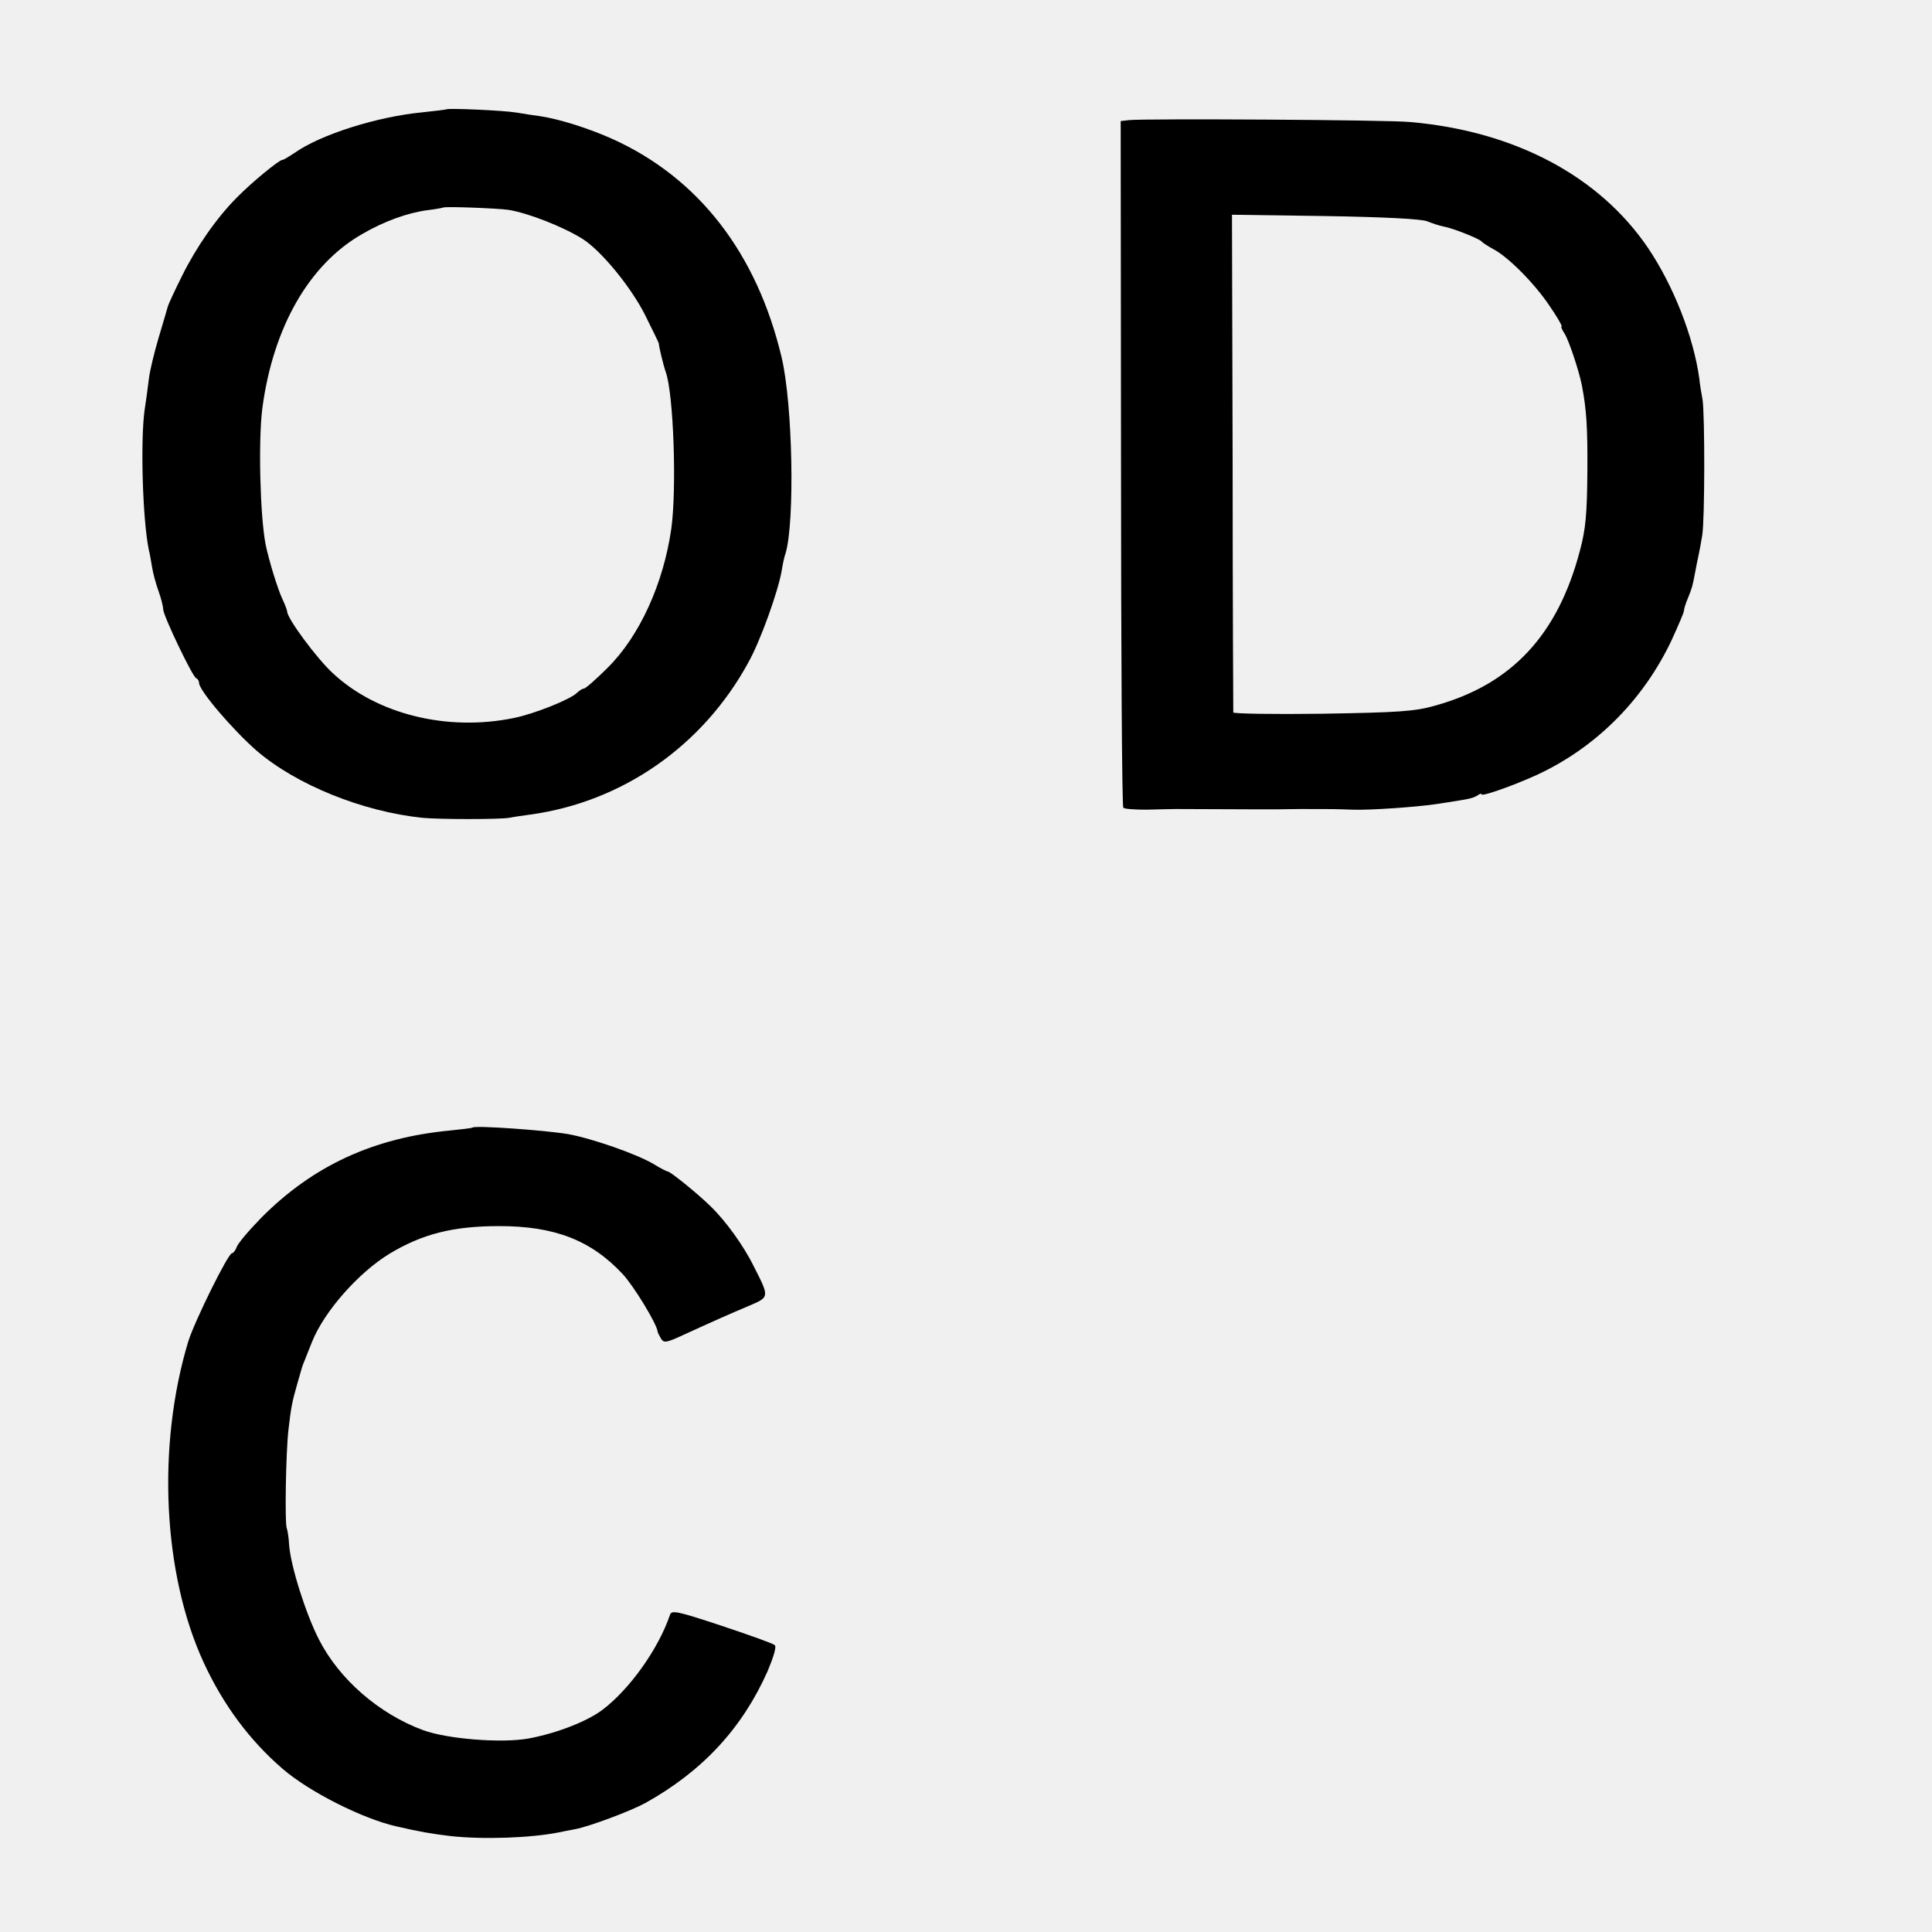
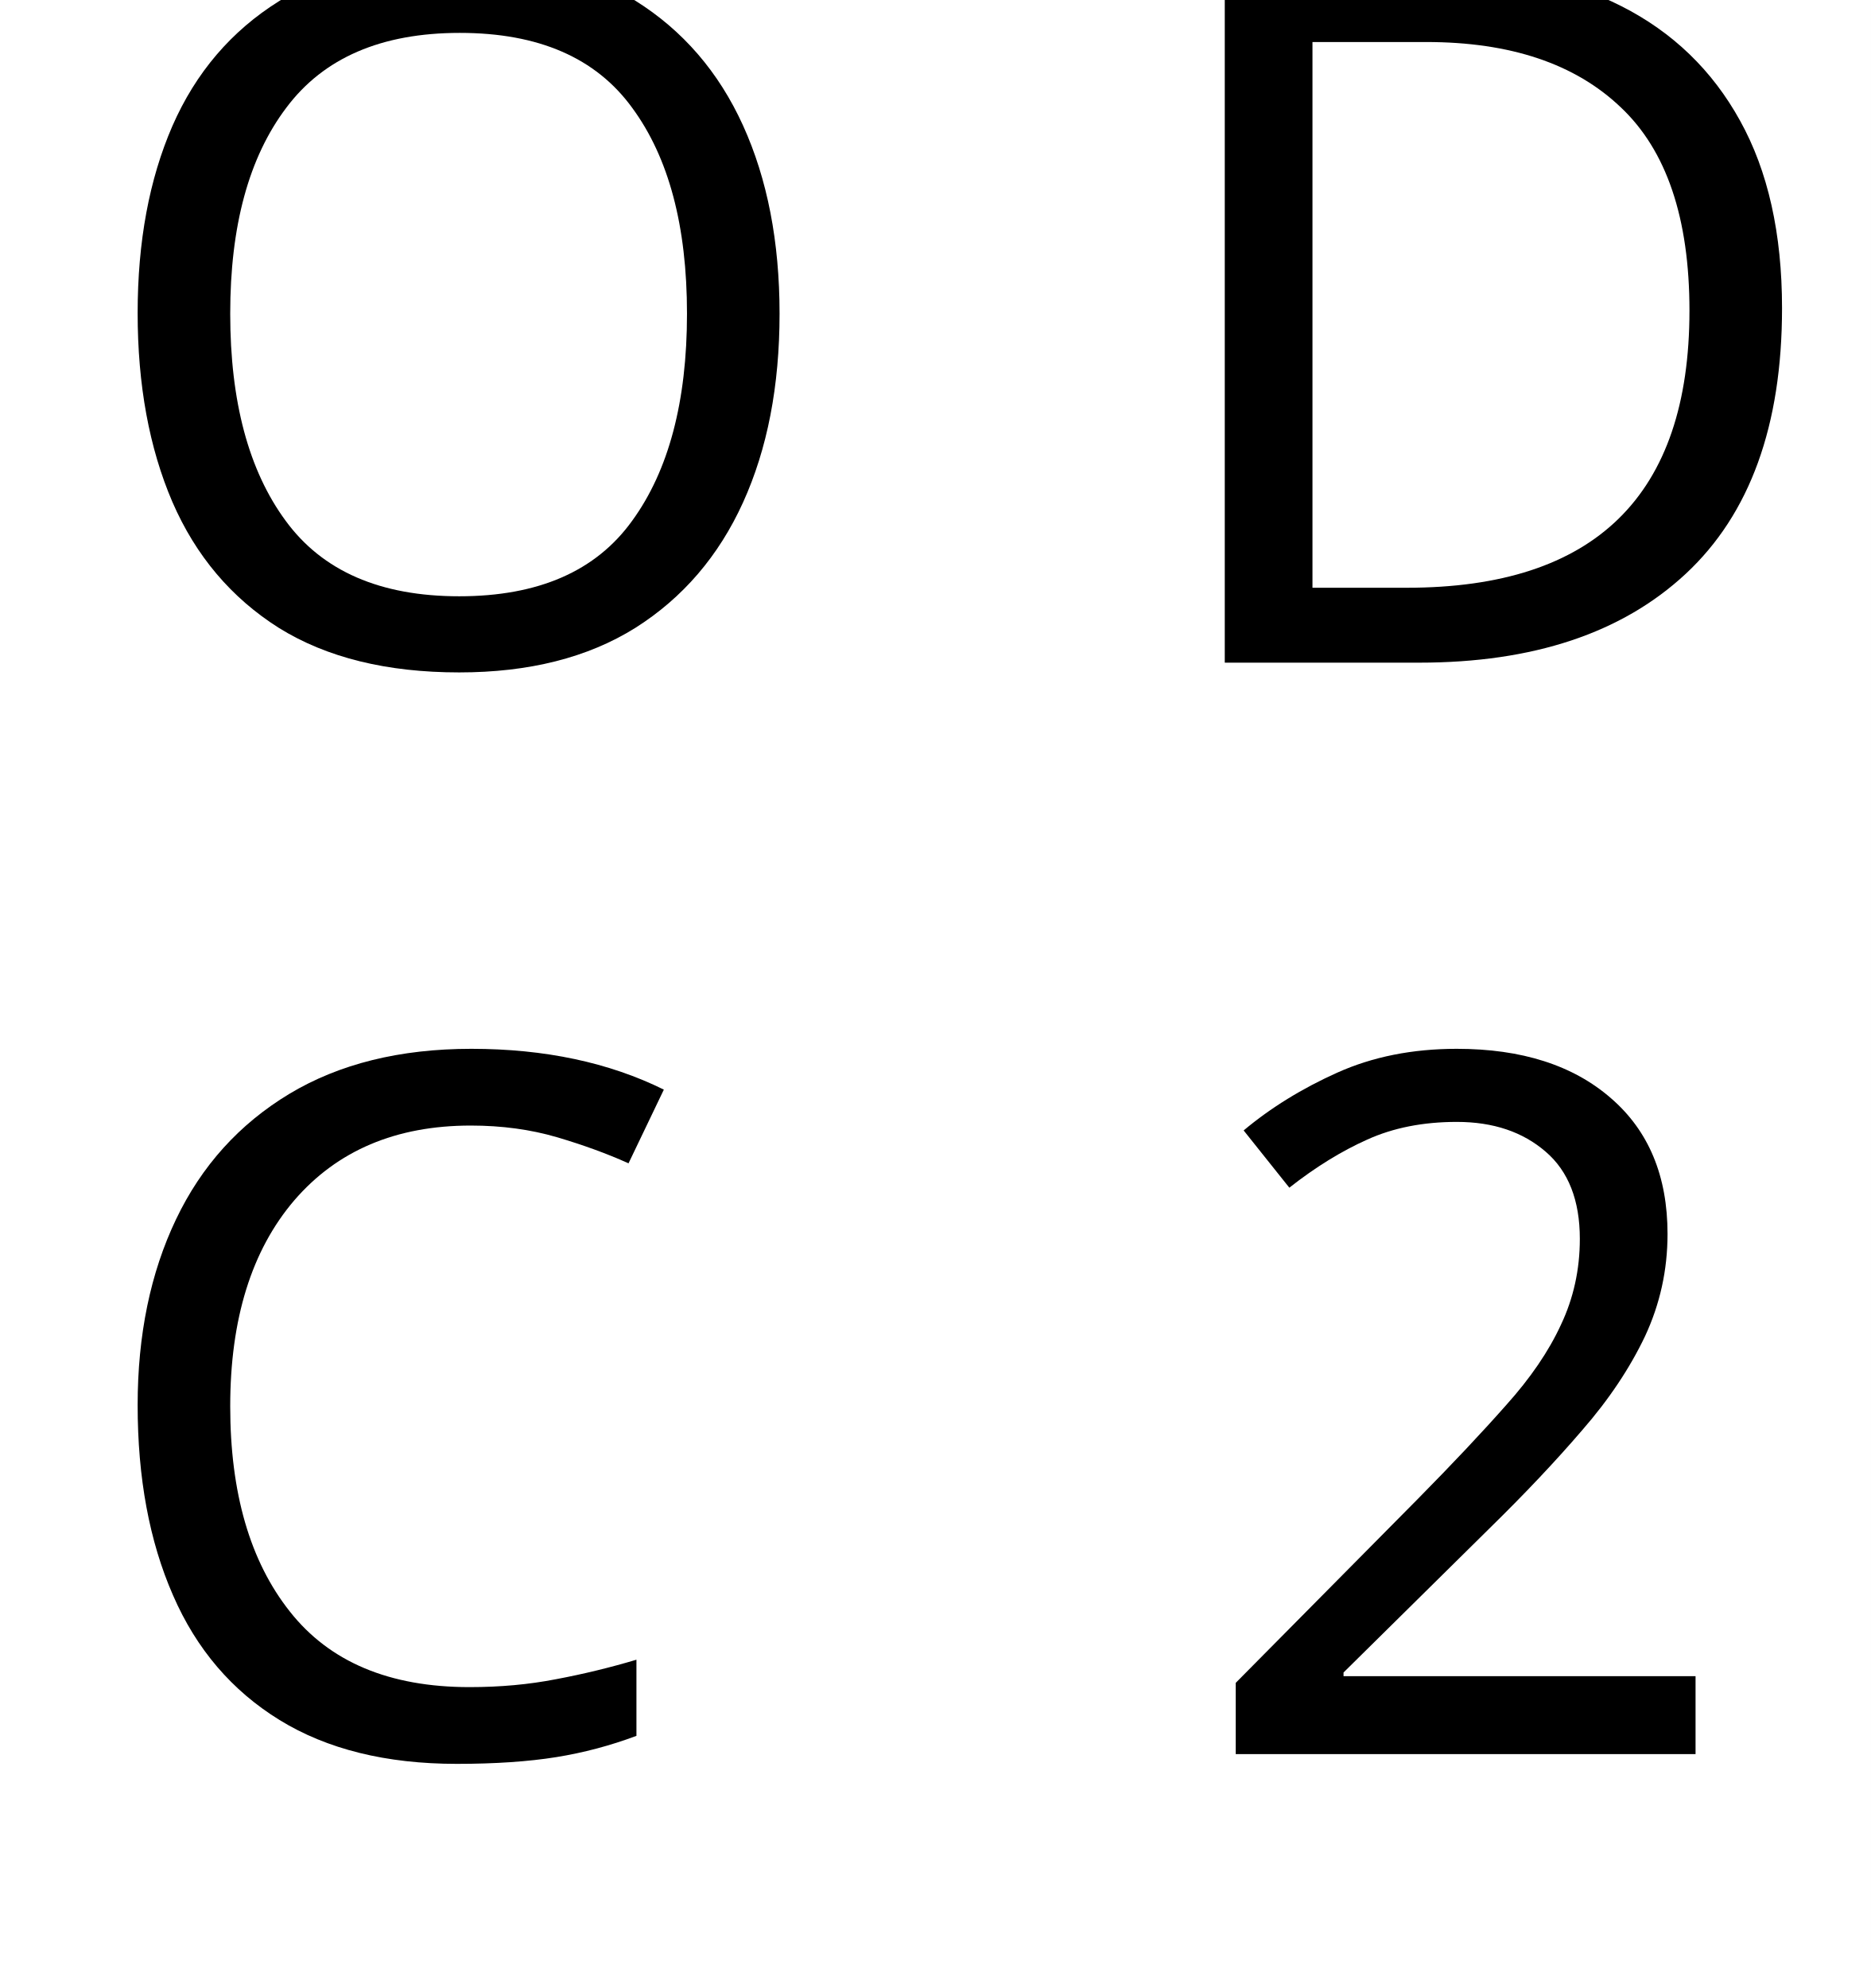
- <svg xmlns="http://www.w3.org/2000/svg" version="1.0" width="592pt" height="592pt" viewBox="0 0 592 592" preserveAspectRatio="xMidYMid meet">
-   <g transform="translate(0,592) scale(0.1,-0.1)" fill="#000000" stroke="none">
-     <path d="M1368 5585 c-2 -1 -34 -5 -72 -9 -140 -13 -316 -69 -394 -125 -17 -11 -33 -21 -37 -21 -10 0 -95 -70 -139 -115 -62 -62 -125 -153 -168 -240 -22 -44 -42 -87 -44 -95 -2 -8 -15 -51 -28 -95 -13 -44 -27 -101 -30 -127 -3 -27 -9 -69 -13 -95 -13 -95 -6 -336 13 -428 3 -11 7 -35 10 -53 3 -19 12 -52 20 -74 8 -22 14 -47 14 -55 0 -19 90 -207 101 -211 5 -2 9 -9 9 -15 1 -24 104 -144 176 -207 122 -105 325 -187 509 -206 53 -5 234 -5 265 0 14 3 43 7 65 10 283 39 529 211 668 466 37 66 91 217 102 280 3 19 8 44 12 54 29 97 22 458 -12 601 -76 320 -255 550 -518 669 -71 32 -162 61 -222 70 -16 2 -49 7 -72 11 -42 7 -210 14 -215 10z m190 -308 c61 -10 166 -51 227 -89 57 -36 147 -146 190 -230 24 -48 44 -89 44 -91 -1 -5 13 -64 21 -87 24 -67 34 -357 17 -480 -24 -168 -97 -329 -195 -426 -35 -35 -68 -64 -73 -64 -4 0 -14 -6 -21 -13 -22 -21 -130 -64 -193 -77 -204 -42 -420 11 -555 137 -50 46 -140 168 -140 189 0 3 -6 20 -14 37 -15 31 -42 120 -52 168 -17 87 -23 319 -10 419 33 247 143 440 306 533 67 39 139 65 200 73 25 3 46 7 48 8 4 4 164 -2 200 -7z" />
-     <path d="M3460 5552 l-26 -3 1 -1049 c0 -576 3 -1051 7 -1055 4 -4 36 -6 72 -6 37 1 76 2 89 2 58 0 226 -1 262 -1 22 0 76 0 120 1 102 0 101 0 160 -2 52 -2 194 8 255 17 105 16 111 17 128 27 6 5 12 6 12 3 0 -9 133 40 195 72 168 85 303 224 386 398 21 46 39 87 39 93 0 5 5 22 12 38 13 32 14 36 22 78 3 17 8 41 11 55 3 14 8 41 11 60 8 50 8 367 1 415 -4 22 -9 51 -10 65 -18 129 -79 284 -157 400 -149 220 -408 358 -728 386 -68 7 -816 11 -862 6z m913 -310 c15 -6 38 -14 50 -16 29 -5 111 -38 117 -46 3 -4 19 -14 35 -23 45 -23 126 -104 173 -174 24 -35 40 -63 37 -63 -3 0 1 -10 9 -22 13 -20 44 -113 53 -158 14 -73 18 -127 17 -265 -1 -130 -5 -176 -23 -243 -68 -258 -209 -409 -443 -474 -63 -18 -111 -21 -345 -25 -150 -2 -273 0 -274 4 0 4 -2 349 -2 766 l-2 759 285 -4 c184 -3 295 -9 313 -16z" />
-     <path d="M1448 2465 c-2 -2 -32 -5 -68 -9 -235 -22 -421 -108 -579 -267 -39 -40 -73 -80 -76 -91 -4 -10 -10 -18 -14 -18 -12 0 -114 -207 -134 -270 -97 -321 -78 -713 47 -984 60 -130 141 -239 242 -326 81 -70 243 -152 347 -176 74 -17 109 -23 167 -30 100 -11 245 -6 331 11 13 3 36 7 51 10 43 8 169 55 215 80 176 98 297 229 375 404 18 43 28 75 22 80 -5 5 -78 31 -162 59 -136 45 -154 49 -159 34 -35 -104 -124 -229 -208 -292 -47 -35 -139 -71 -225 -87 -82 -15 -250 -2 -325 26 -134 50 -255 155 -317 276 -40 77 -87 225 -92 290 -1 23 -5 46 -7 51 -7 13 -3 237 5 304 8 69 11 84 27 140 16 56 14 51 24 75 4 11 14 35 21 53 37 93 142 212 237 270 101 61 195 85 337 85 169 0 281 -43 378 -147 33 -35 105 -153 107 -176 0 -3 5 -12 10 -21 9 -15 16 -14 70 11 83 38 141 64 203 90 60 26 60 25 11 121 -31 63 -87 140 -133 184 -41 40 -122 105 -129 105 -3 0 -23 10 -44 23 -52 31 -190 79 -263 92 -72 12 -284 27 -292 20z" />
+ <svg xmlns="http://www.w3.org/2000/svg" width="48px" height="51px" viewBox="0 0 48 51" version="1.1">
+   <g id="Page-1" stroke="none" stroke-width="1" fill="none" fill-rule="evenodd">
+     <g id="Desktop-HD" transform="translate(-79, -56)">
+       <g id="Group-2" transform="translate(79, 50)">
+         <rect id="Rectangle" fill="#FFFFFF" x="0" y="6" width="48" height="51" />
+         <g id="Group" transform="translate(2, 0)" fill="#000000" font-family="WorkSans-Medium, Work Sans" font-size="25" font-weight="400" line-spacing="35">
+           <text id="O">
+             <tspan x="0" y="23">O</tspan>
+           </text>
+           <text id="D">
+             <tspan x="27" y="23">D</tspan>
+           </text>
+           <text id="C">
+             <tspan x="0" y="51">C</tspan>
+           </text>
+           <text id="2">
+             <tspan x="28.5" y="51">2</tspan>
+           </text>
+         </g>
+       </g>
+     </g>
  </g>
</svg>
